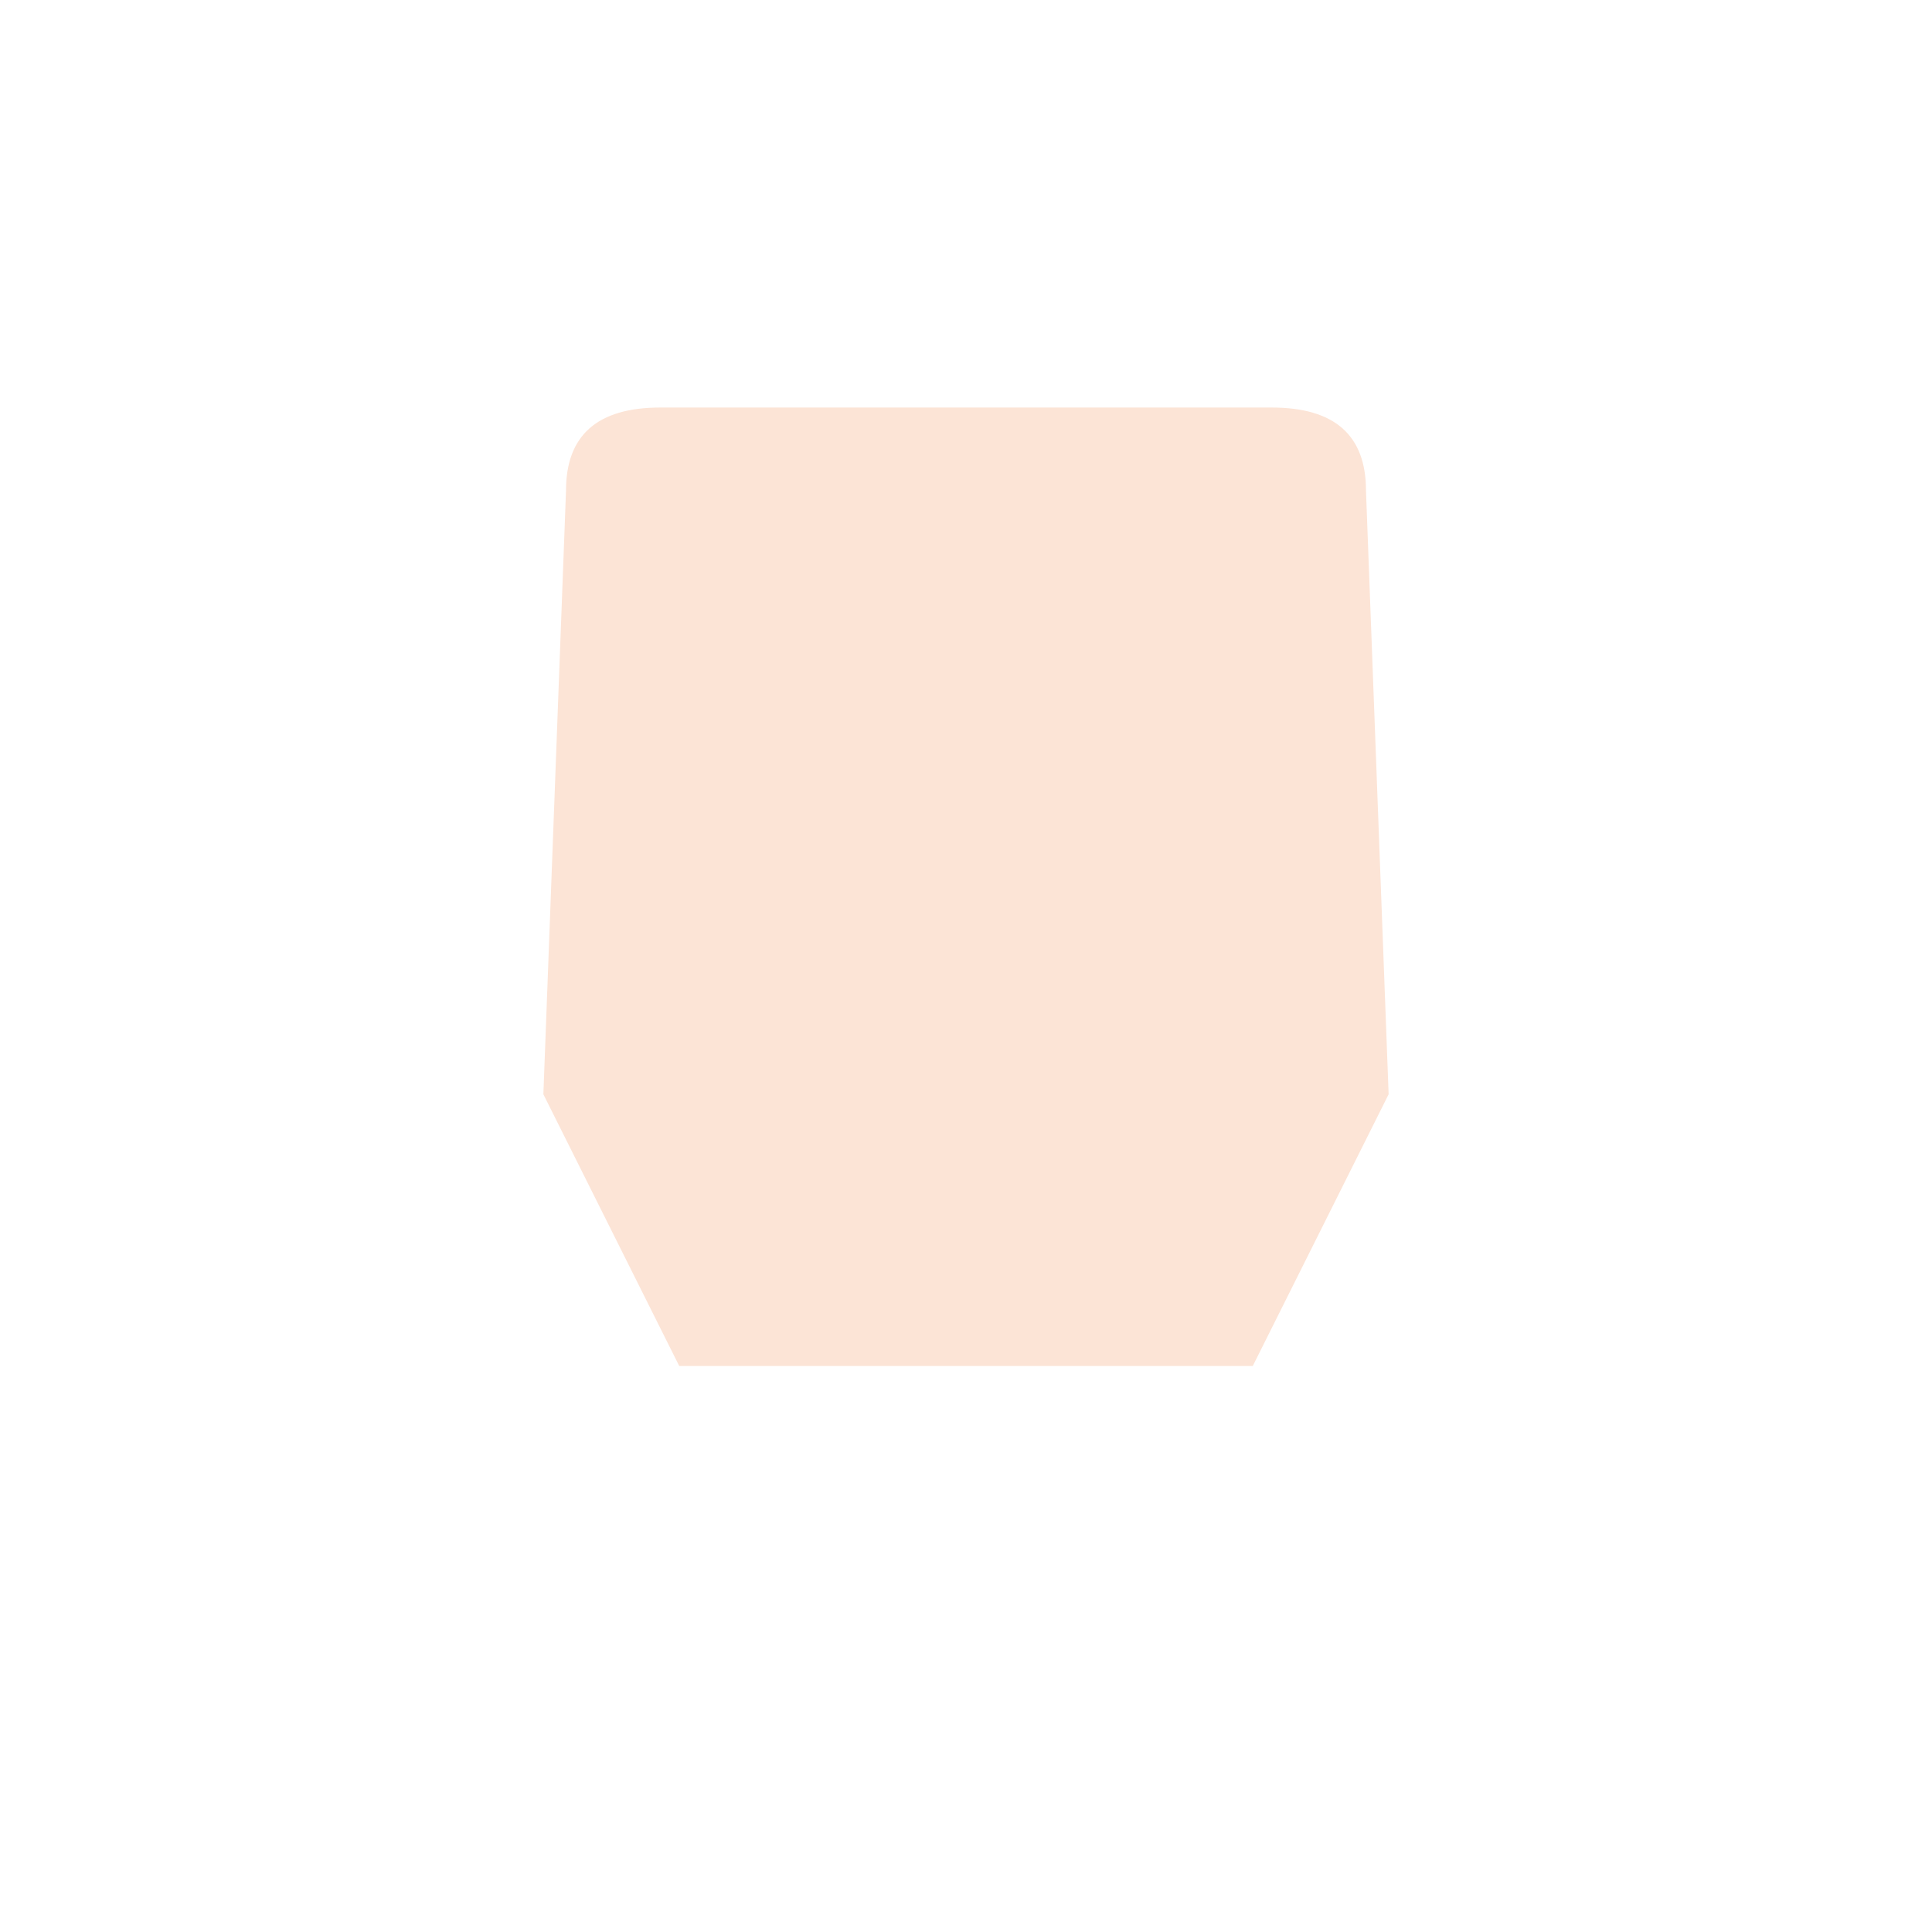
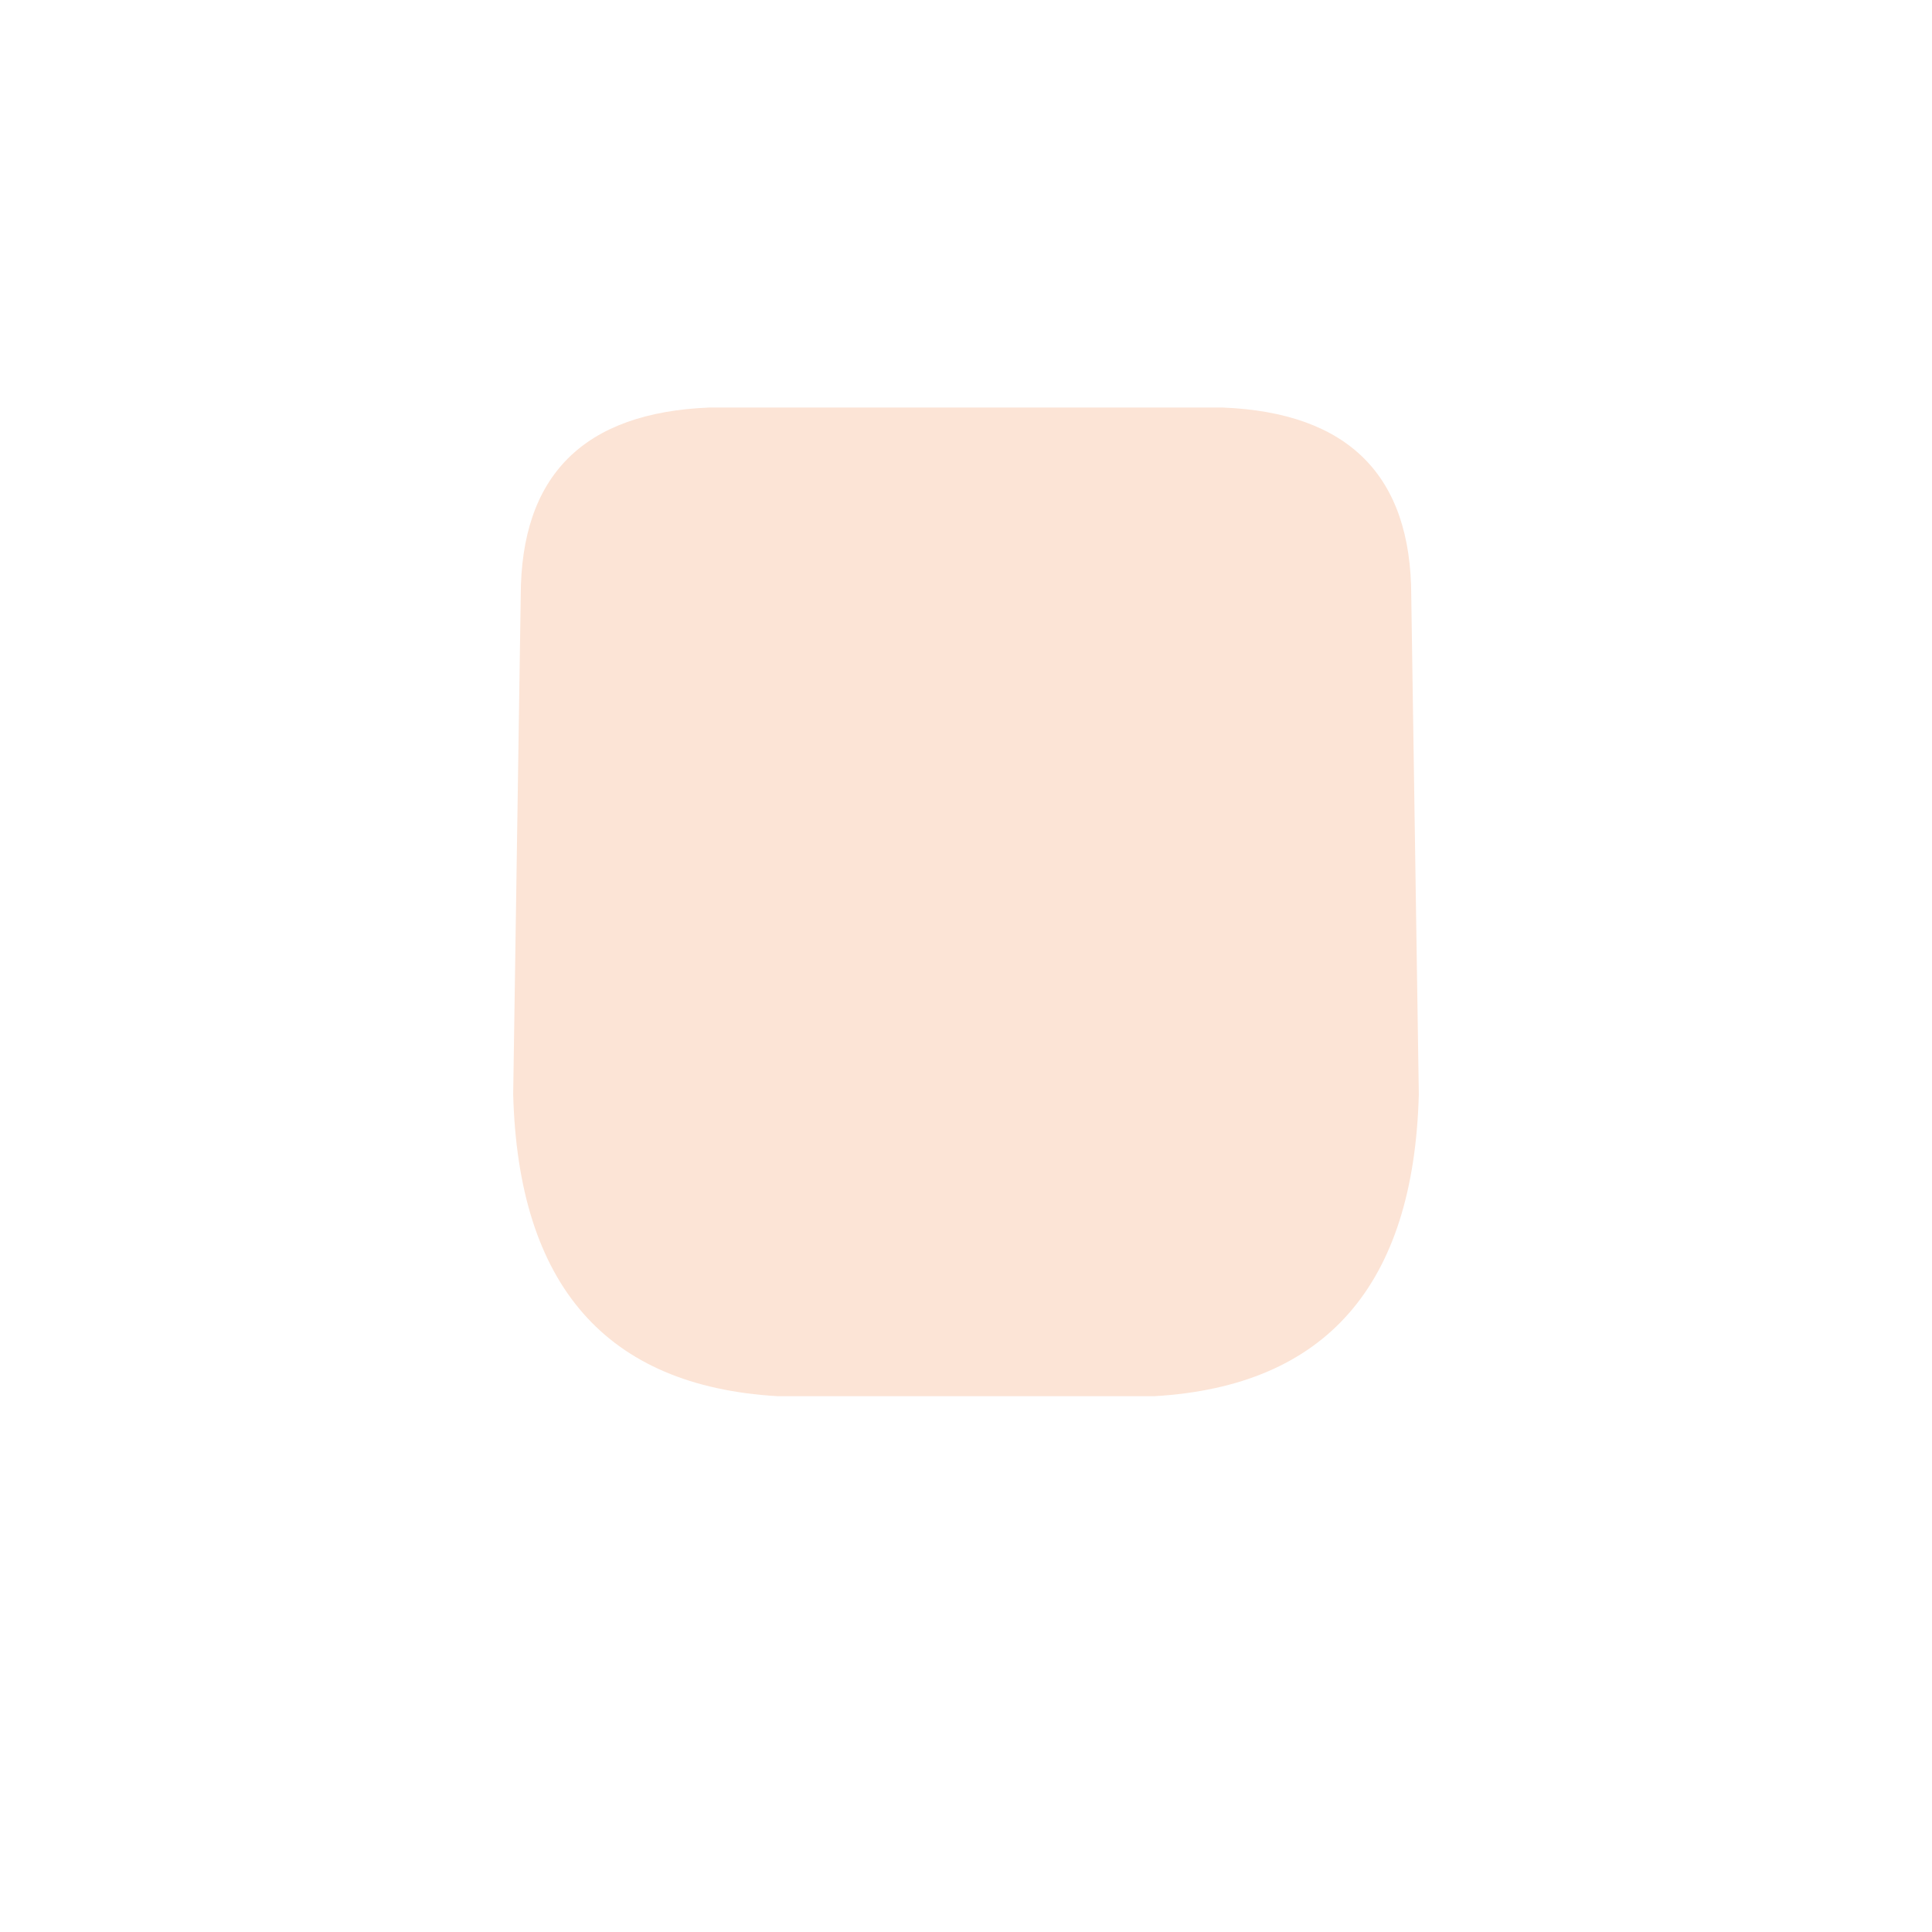
<svg xmlns="http://www.w3.org/2000/svg" viewBox="0 0 512 512" width="512" height="512">
-   <path id="face_square" d="M150,130Q150,108 175,108L337,108Q362,108 362,130L368,290L332,362L180,362L144,290Z" fill="#FCE4D6" />
+   <path id="face_square" d="M138,158Q138,110 188,108L324,108Q374,110 374,158L376,290Q374,366 306,370L206,370Q138,366 136,290Z" fill="#FCE4D6" />
</svg>
